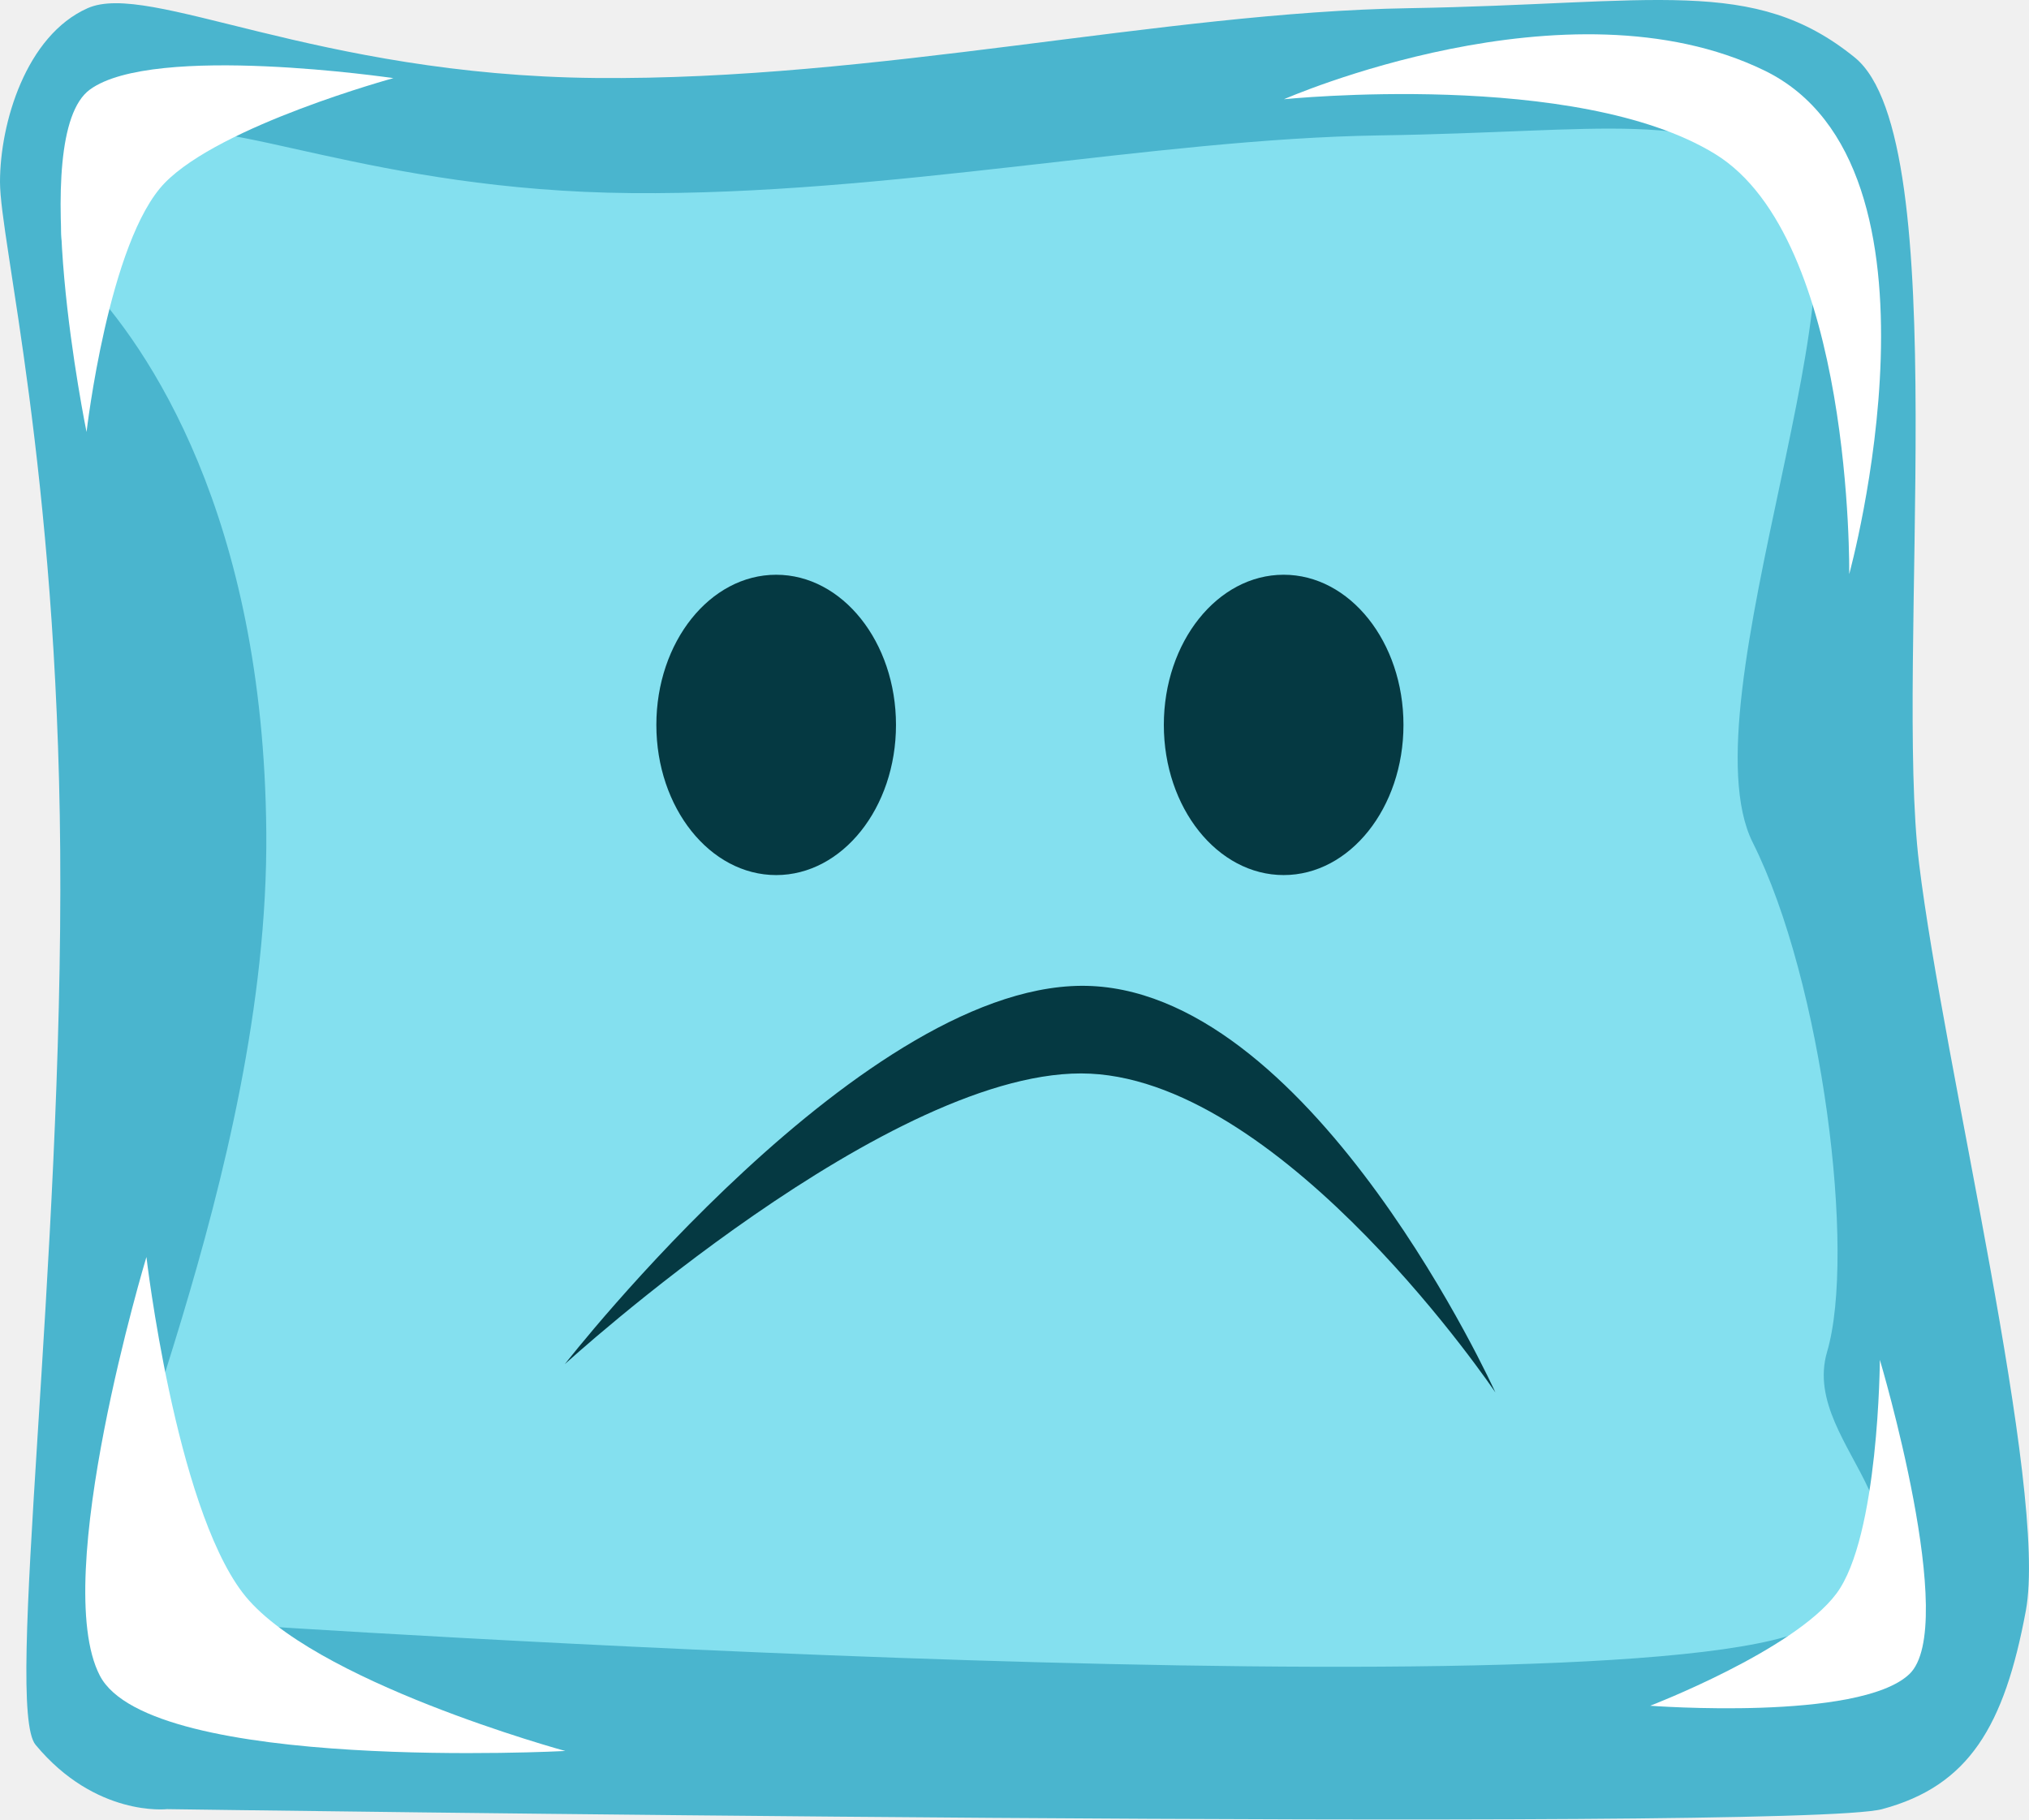
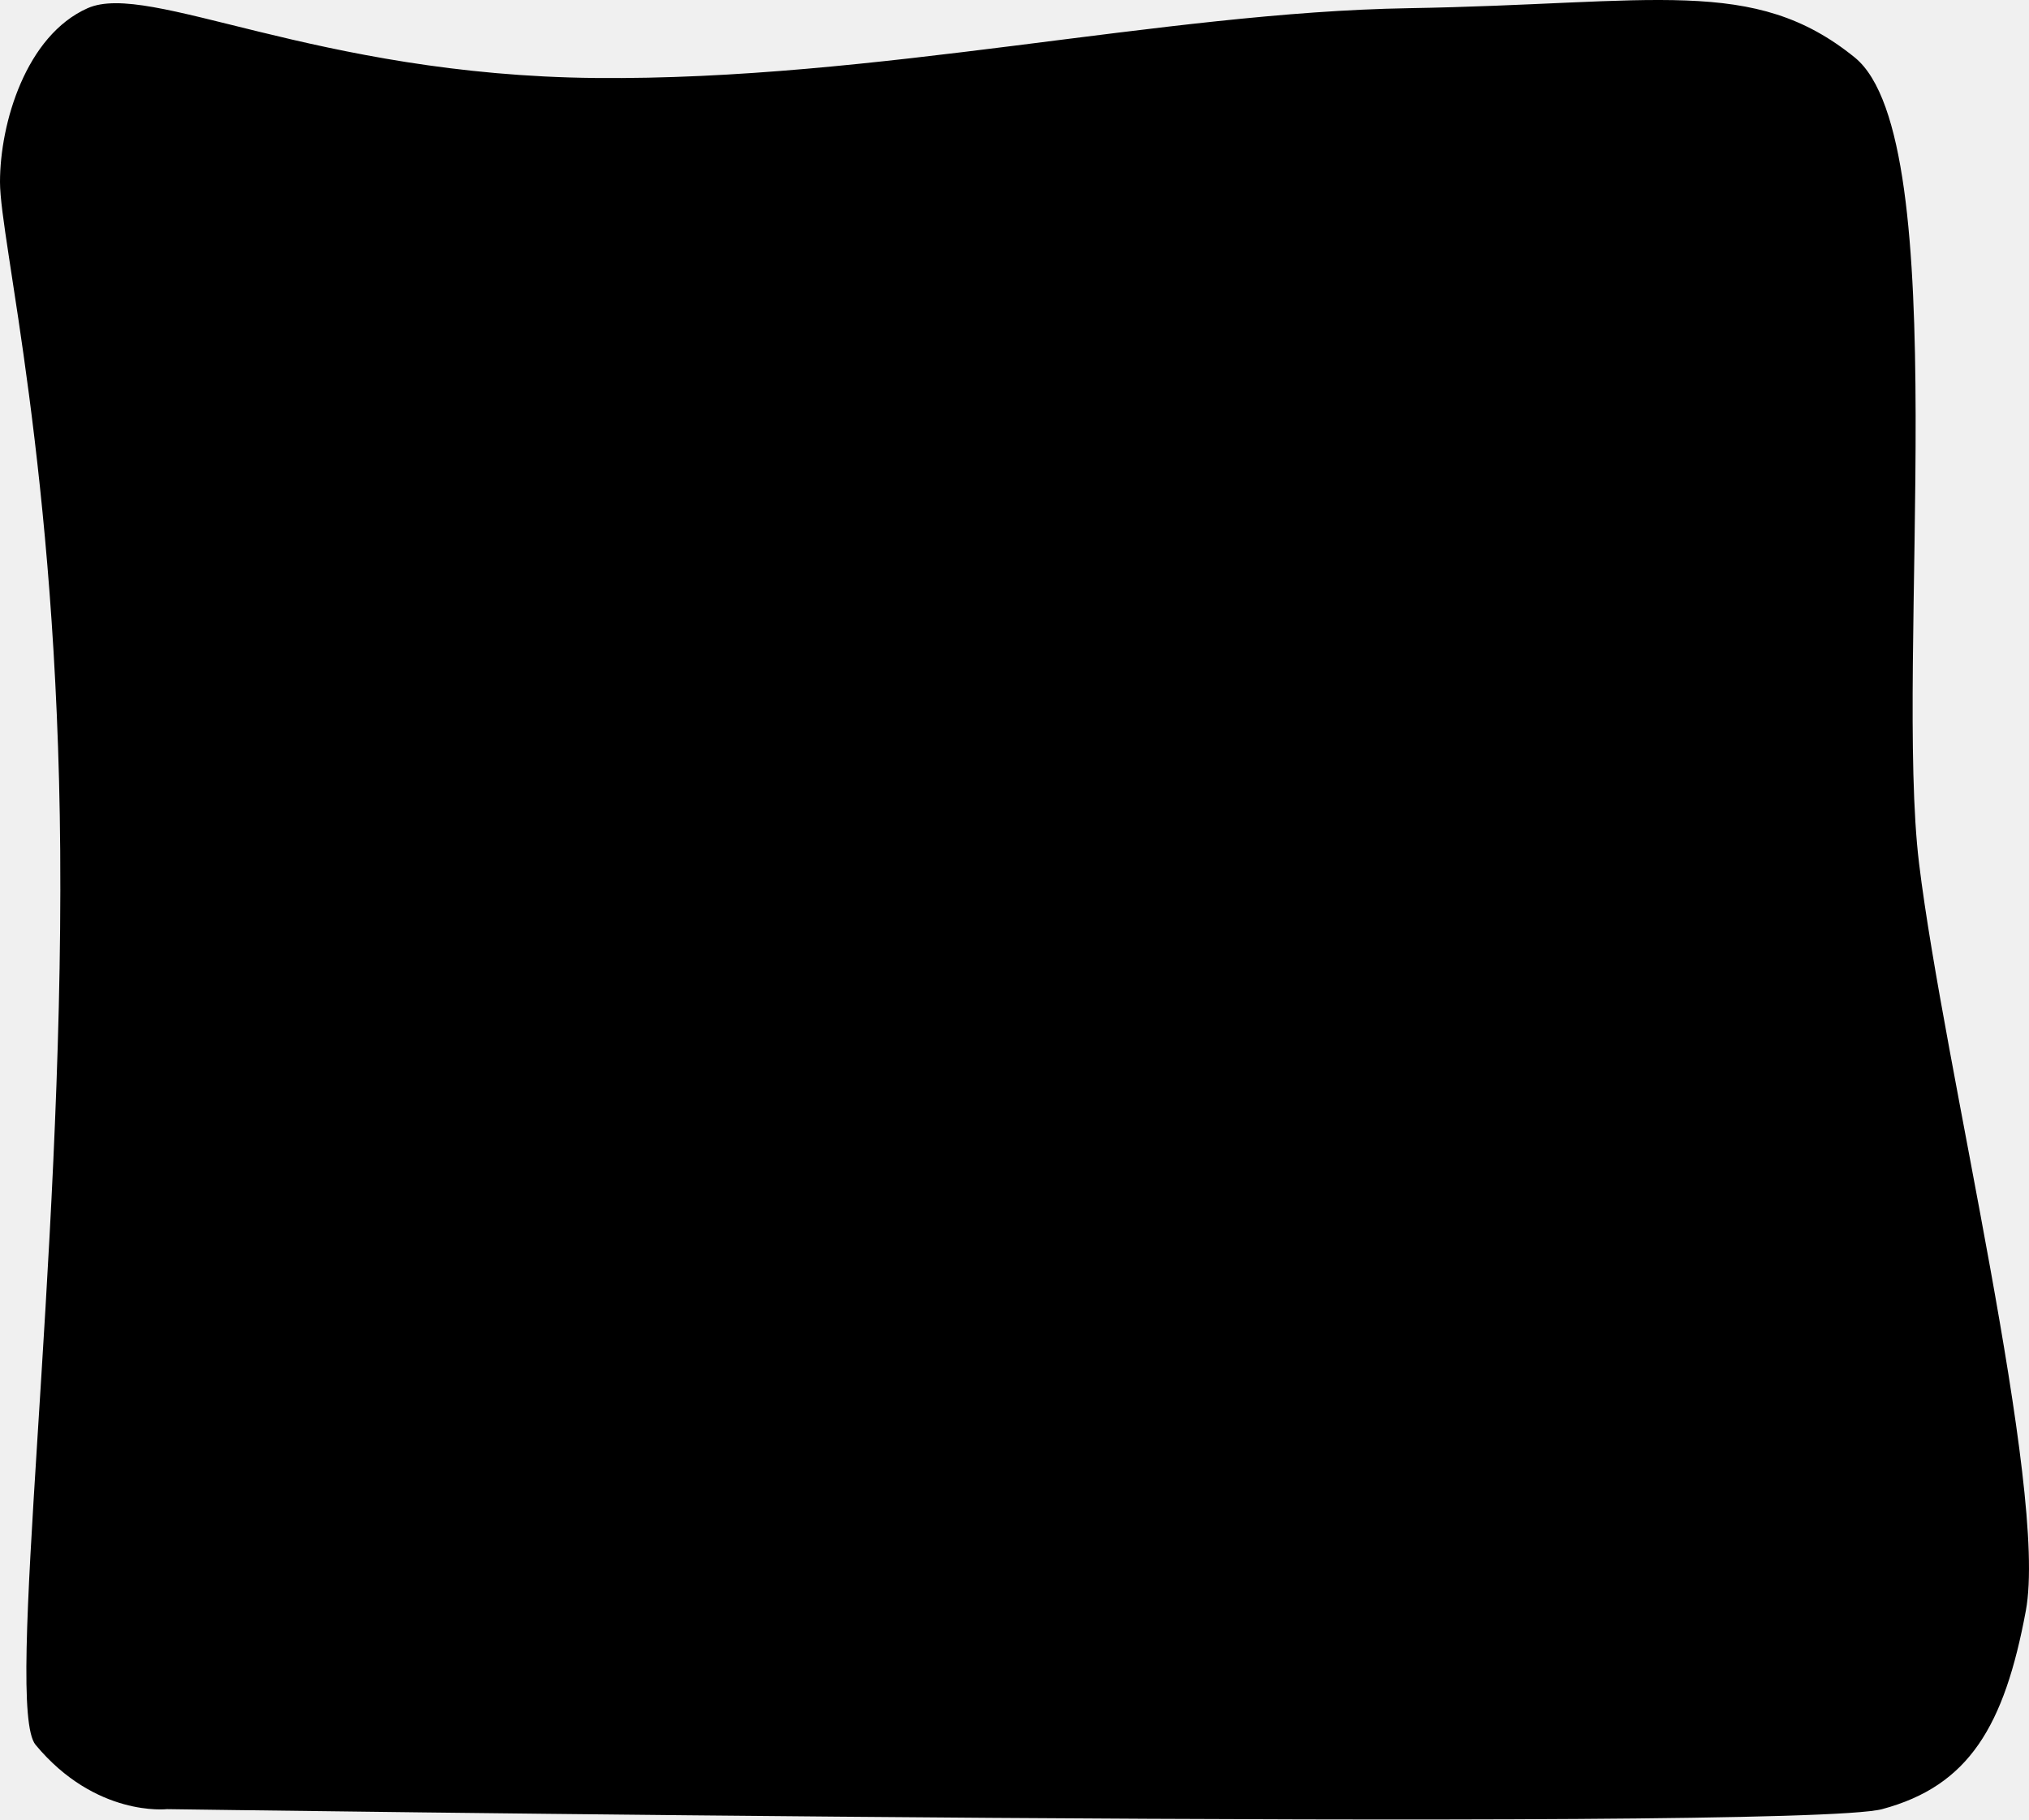
<svg xmlns="http://www.w3.org/2000/svg" viewBox="0 0 1841.93 1652.11">
  <defs>
    <style>.ff45e691-cc61-46d4-a40e-005b207dd525{fill:#4ab5ce;}.af35b846-e084-402a-8241-ede2119b4b90{fill:#84e0ef;}.f3716ed8-e6f6-4823-9a26-3149f395525b{fill:#053942;}.b64f0a47-f92b-4246-9d98-90eff6ac0a3e{fill:#fff;}</style>
  </defs>
  <g id="bf6a48fc-154f-46ac-9f0e-05cb76d25497" data-name="Calque 2">
-     <path class="ff45e691-cc61-46d4-a40e-005b207dd525" d="M118.6,141.33c55.91-24.85,206.27,60.89,461,63.37s514.44-59.64,738.11-63.37,313.14-29.83,405.09,44.73,36,548,58.41,731.9,117.35,568.53,96.92,678.47c-19.46,104.7-51.57,159.06-130.47,180.18s-1557,0-1557,0-64.62,7.46-119.29-58.4c-28.52-34.35,25.28-432.74,22.36-811.91C91.07,558.47,39.07,352.57,39.07,299.14S62.68,166.18,118.6,141.33Z" transform="translate(-39.07 -133.89)" />
-     <path class="af35b846-e084-402a-8241-ede2119b4b90" d="M188,256.83c51.46-20.55,189.85,50.35,424.32,52.4s473.5-49.32,679.37-52.4,288.22-24.66,372.85,37S1566.7,772.1,1630.25,899s93.76,373,67.46,462.34,130.78,161.43-10.25,247.68-1433.09,0-1433.09,0-59.47,6.16-109.8-48.3c-26.24-28.4,138.92-357.83,136.24-671.37-2.46-287.62-107.49-441-166-502.06S136.57,277.38,188,256.83Z" transform="translate(-39.07 -133.89)" />
-     <ellipse class="f3716ed8-e6f6-4823-9a26-3149f395525b" cx="704.61" cy="658.23" rx="108.77" ry="136.35" />
-     <path class="f3716ed8-e6f6-4823-9a26-3149f395525b" d="M1396.57,1398.2s-188.91-280.57-367.63-289.41-477.12,263.78-477.12,263.78,275-353.41,478.57-343.34S1396.57,1398.2,1396.57,1398.2Z" transform="translate(-39.07 -133.89)" />
-     <ellipse class="f3716ed8-e6f6-4823-9a26-3149f395525b" cx="1165.3" cy="658.22" rx="108.77" ry="136.35" />
+     <path className="ff45e691-cc61-46d4-a40e-005b207dd525" d="M118.6,141.33c55.91-24.85,206.27,60.89,461,63.37s514.44-59.64,738.11-63.37,313.14-29.83,405.09,44.73,36,548,58.41,731.9,117.35,568.53,96.92,678.47c-19.46,104.7-51.57,159.06-130.47,180.18s-1557,0-1557,0-64.62,7.46-119.29-58.4c-28.52-34.35,25.28-432.74,22.36-811.91C91.07,558.47,39.07,352.57,39.07,299.14S62.68,166.18,118.6,141.33Z" transform="translate(-39.07 -133.89)" />
+     <path className="af35b846-e084-402a-8241-ede2119b4b90" d="M188,256.83c51.46-20.55,189.85,50.35,424.32,52.4s473.5-49.32,679.37-52.4,288.22-24.66,372.85,37S1566.7,772.1,1630.25,899s93.76,373,67.46,462.34,130.78,161.43-10.25,247.68-1433.09,0-1433.09,0-59.47,6.16-109.8-48.3c-26.24-28.4,138.92-357.83,136.24-671.37-2.46-287.62-107.49-441-166-502.06S136.57,277.38,188,256.83Z" transform="translate(-39.07 -133.89)" />
+     <ellipse className="f3716ed8-e6f6-4823-9a26-3149f395525b" cx="704.61" cy="658.23" rx="108.77" ry="136.35" />
+     <path className="f3716ed8-e6f6-4823-9a26-3149f395525b" d="M1396.57,1398.2s-188.91-280.57-367.63-289.41-477.12,263.78-477.12,263.78,275-353.41,478.57-343.34S1396.57,1398.2,1396.57,1398.2Z" transform="translate(-39.07 -133.89)" />
+     <ellipse className="f3716ed8-e6f6-4823-9a26-3149f395525b" cx="1165.3" cy="658.22" rx="108.77" ry="136.35" />
  </g>
  <g id="acf2f52c-9add-4e45-bd4d-268f48675abd" data-name="Calque 4">
-     <path class="b64f0a47-f92b-4246-9d98-90eff6ac0a3e" d="M172,1275.22s-88.23,292-42.25,380.24,422.49,68.34,422.49,68.34S319.9,1660.43,259,1579.66,172,1275.22,172,1275.22Z" transform="translate(-39.07 -133.89)" />
-     <path class="b64f0a47-f92b-4246-9d98-90eff6ac0a3e" d="M1204.64,224s257.22-113.08,436.16-26.09,77,457.28,77,457.28,3.73-304.44-121.77-381.48S1204.64,224,1204.64,224Z" transform="translate(-39.07 -133.89)" />
-     <path class="b64f0a47-f92b-4246-9d98-90eff6ac0a3e" d="M396.22,204.84s-217.66-32.08-275.58,10.41-3,310.92-3,310.92,20.05-173.77,71-226.18S396.22,204.84,396.22,204.84Z" transform="translate(-39.07 -133.89)" />
-     <path class="b64f0a47-f92b-4246-9d98-90eff6ac0a3e" d="M1537.12,1682.73s189.55,14.35,235.18-28.65-26.69-285.47-26.69-285.47-.81,160.82-39.56,212.44S1537.12,1682.73,1537.12,1682.73Z" transform="translate(-39.07 -133.89)" />
+     <path className="b64f0a47-f92b-4246-9d98-90eff6ac0a3e" d="M172,1275.22s-88.23,292-42.25,380.24,422.49,68.34,422.49,68.34S319.9,1660.43,259,1579.66,172,1275.22,172,1275.22Z" transform="translate(-39.07 -133.89)" />
+     <path className="b64f0a47-f92b-4246-9d98-90eff6ac0a3e" d="M1204.64,224s257.22-113.08,436.16-26.09,77,457.28,77,457.28,3.73-304.44-121.77-381.48S1204.64,224,1204.64,224Z" transform="translate(-39.07 -133.89)" />
+     <path className="b64f0a47-f92b-4246-9d98-90eff6ac0a3e" d="M396.22,204.84s-217.66-32.08-275.58,10.41-3,310.92-3,310.92,20.05-173.77,71-226.18S396.22,204.84,396.22,204.84Z" transform="translate(-39.07 -133.89)" />
+     <path className="b64f0a47-f92b-4246-9d98-90eff6ac0a3e" d="M1537.12,1682.73s189.55,14.35,235.18-28.65-26.69-285.47-26.69-285.47-.81,160.82-39.56,212.44S1537.12,1682.73,1537.12,1682.73Z" transform="translate(-39.07 -133.89)" />
  </g>
</svg>
